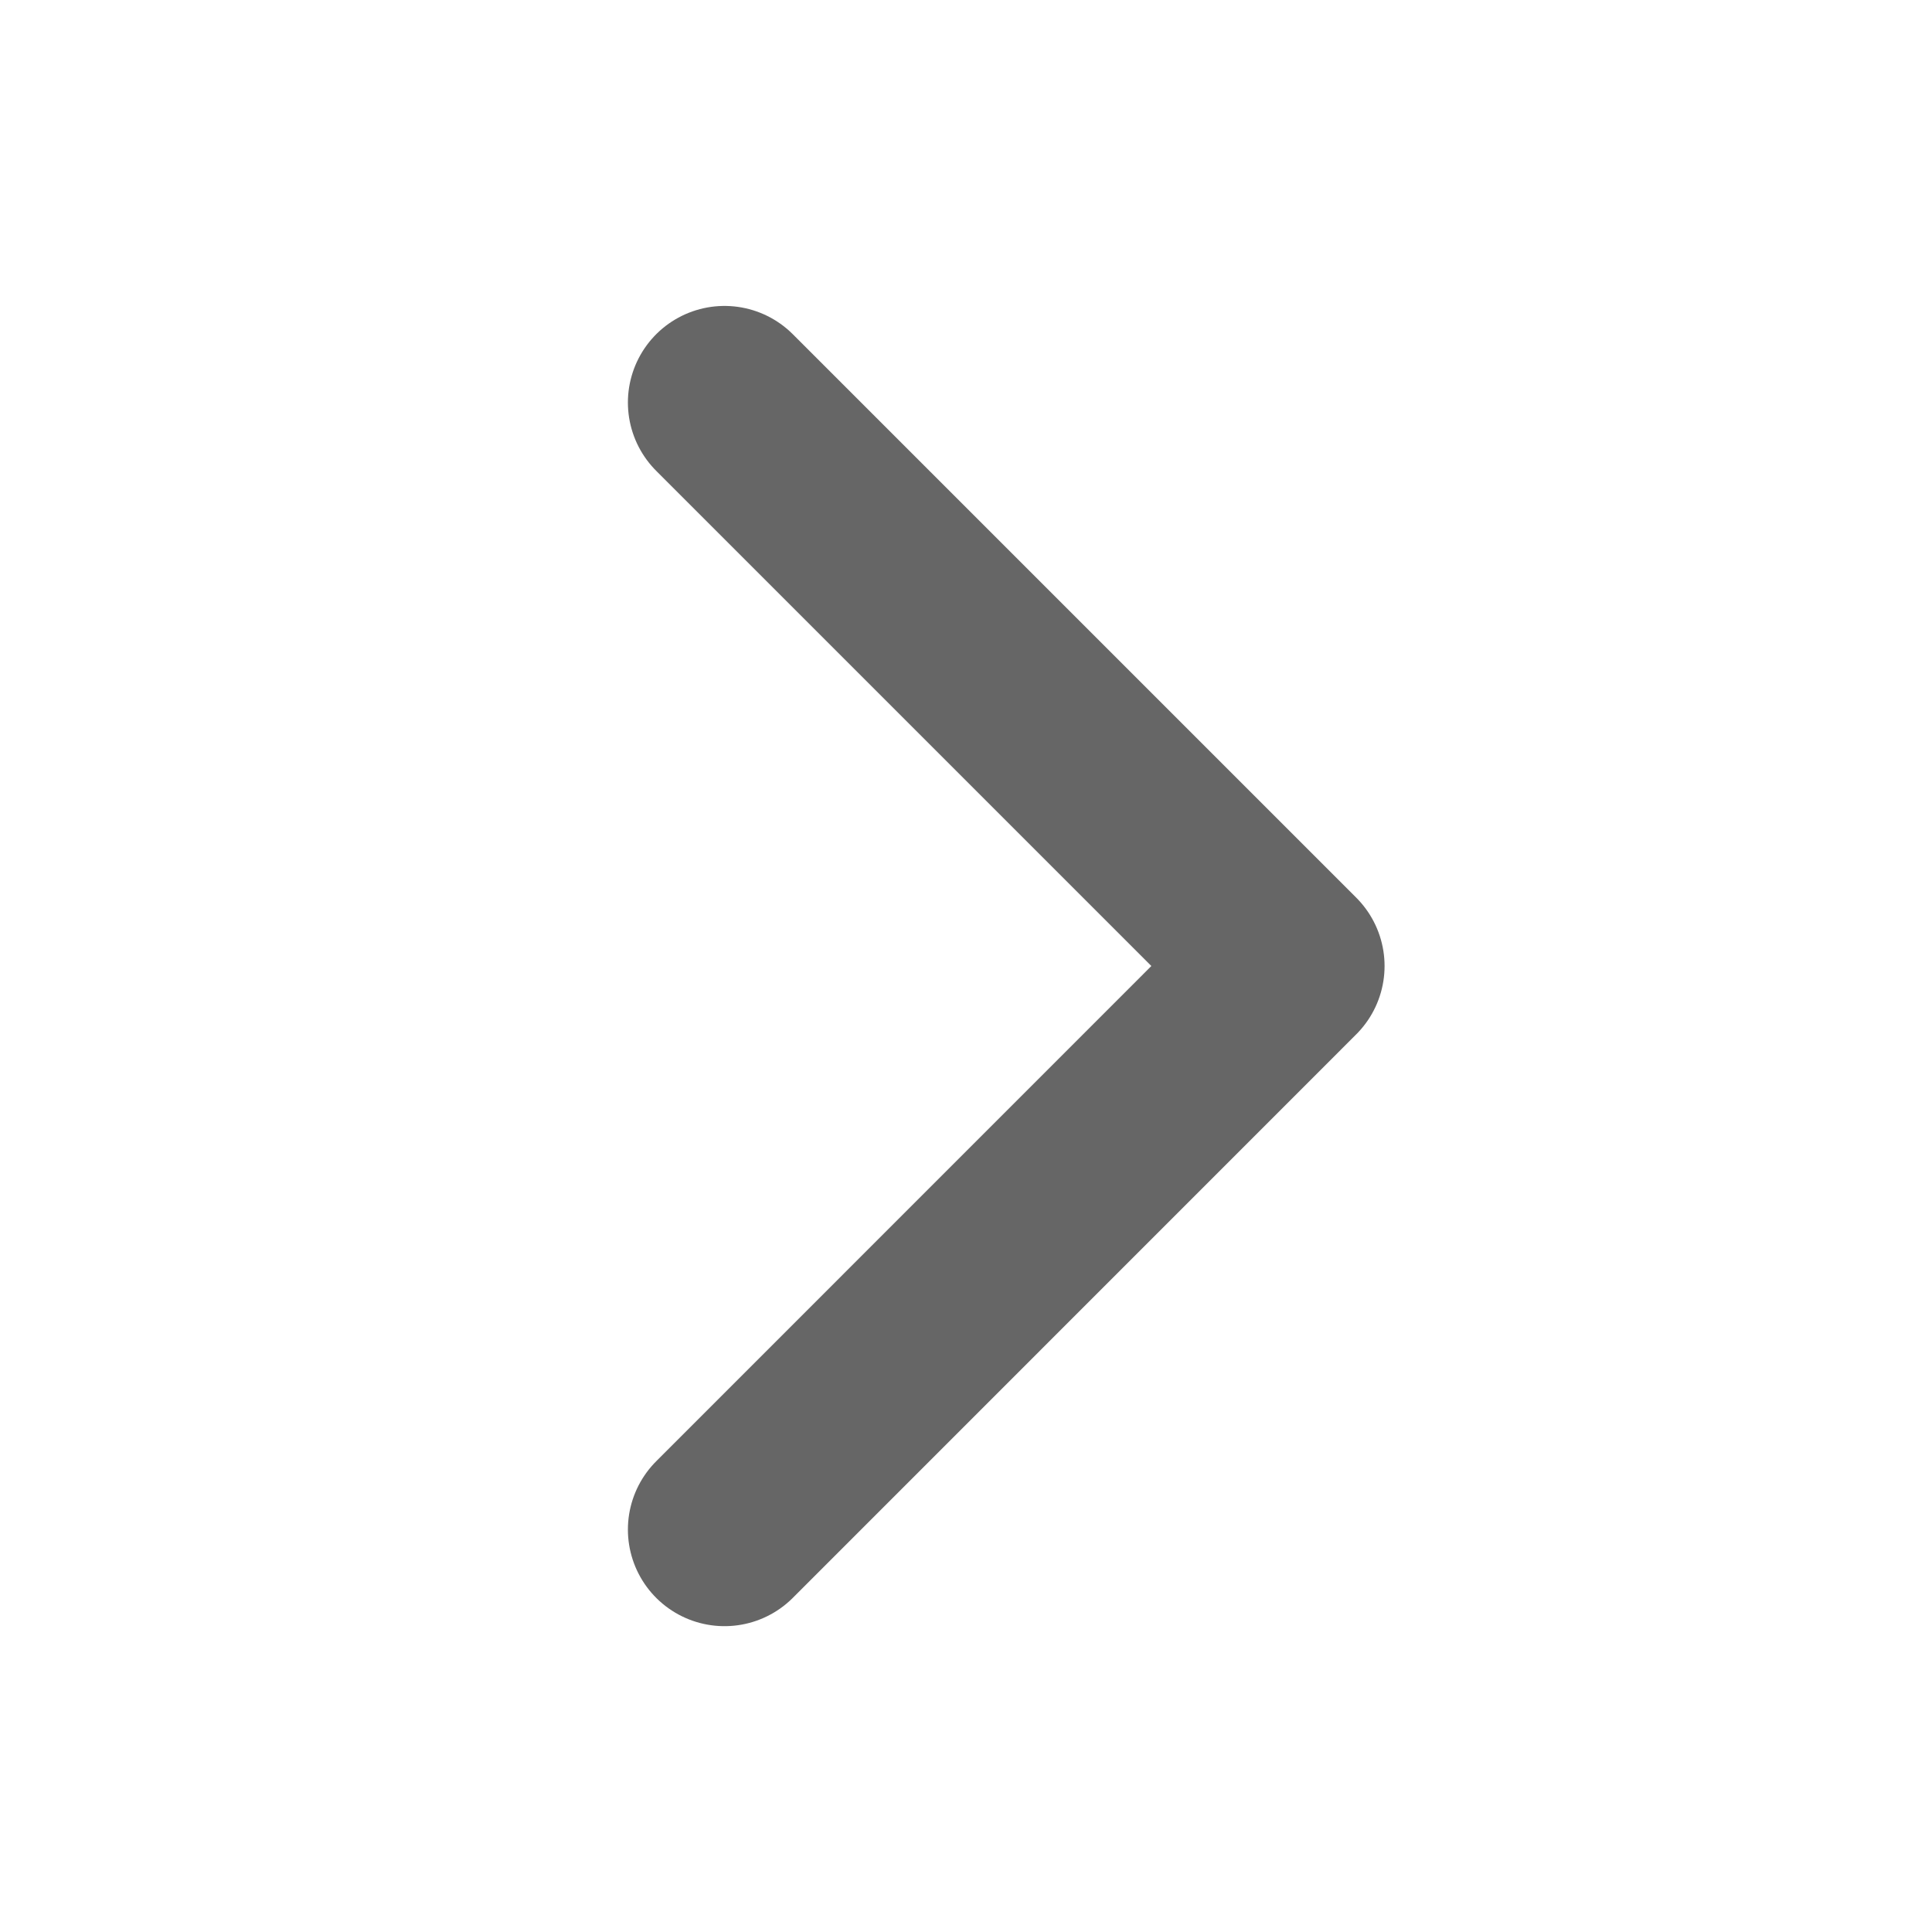
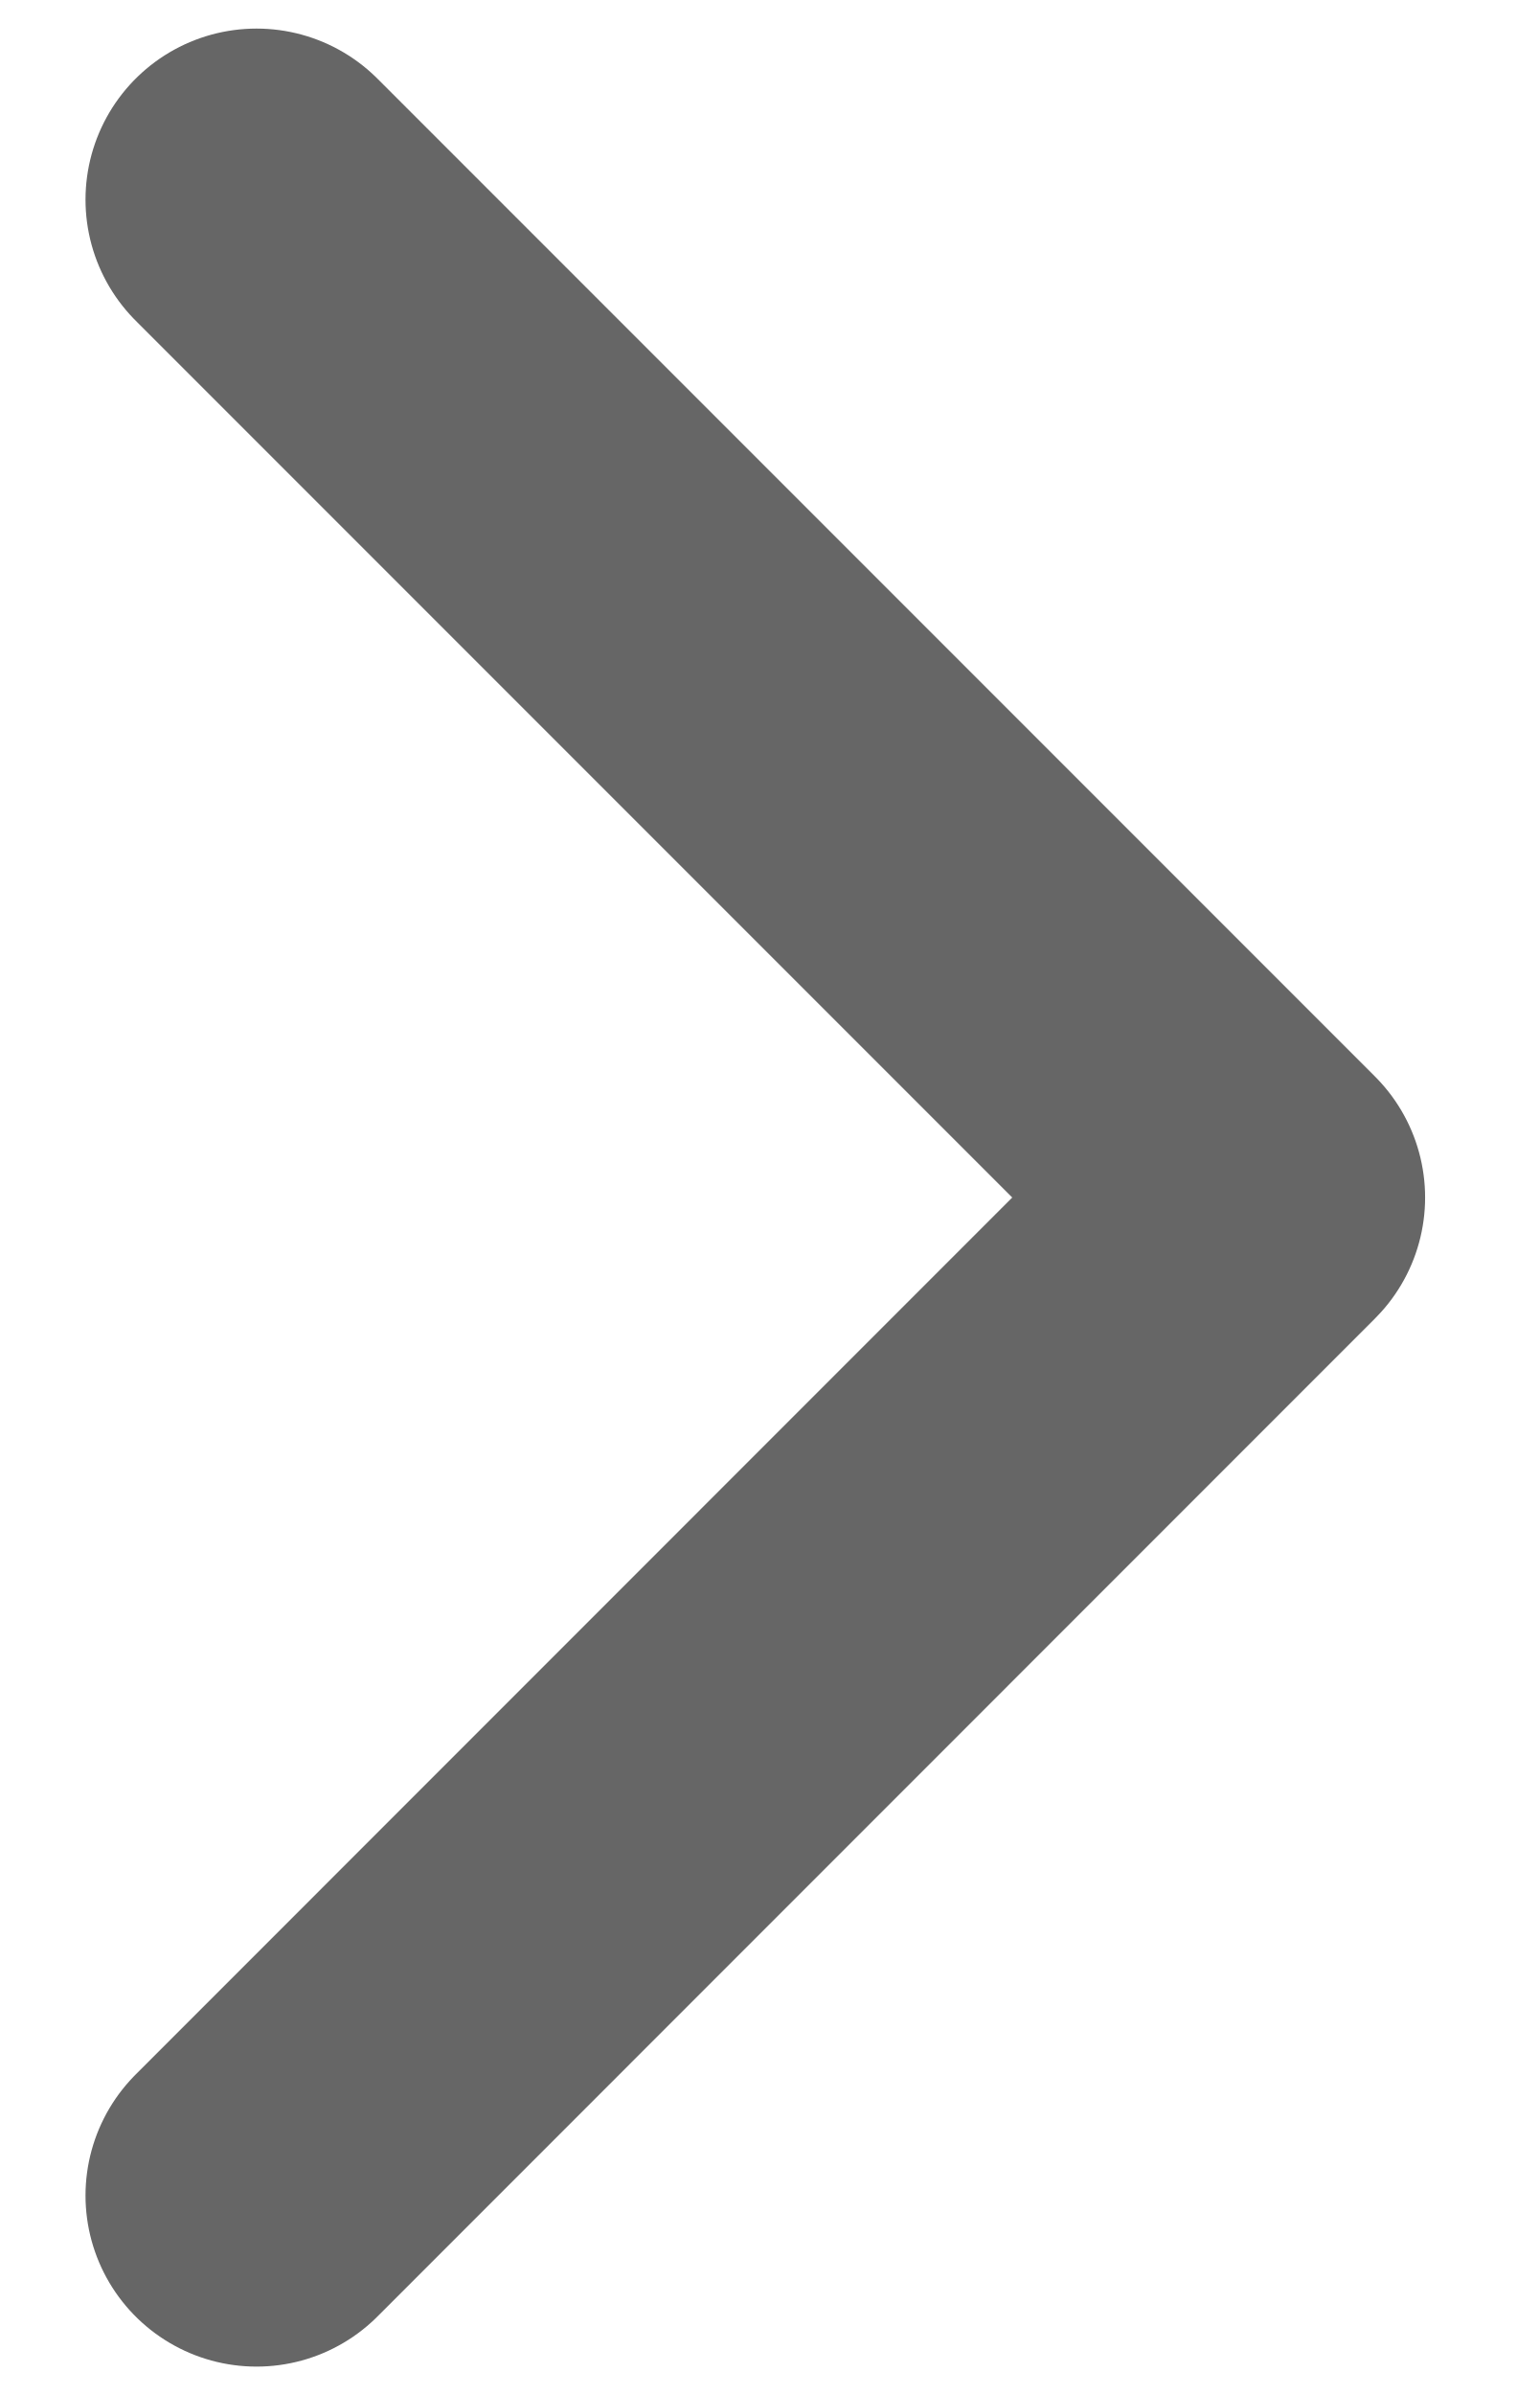
- <svg xmlns="http://www.w3.org/2000/svg" width="20" height="20" viewBox="0 0 20 20" fill="none">
-   <path d="M7.5 4.167L13.333 10L7.5 15.834" stroke="#666666" stroke-width="2" stroke-linecap="round" stroke-linejoin="round" />
+ <svg xmlns="http://www.w3.org/2000/svg" width="9" height="14" viewBox="0 0 9 14" fill="none">
+   <path d="M1.5 1.167L7.333 7L1.5 12.834" stroke="#666666" stroke-width="2" stroke-linecap="round" stroke-linejoin="round" />
</svg>
